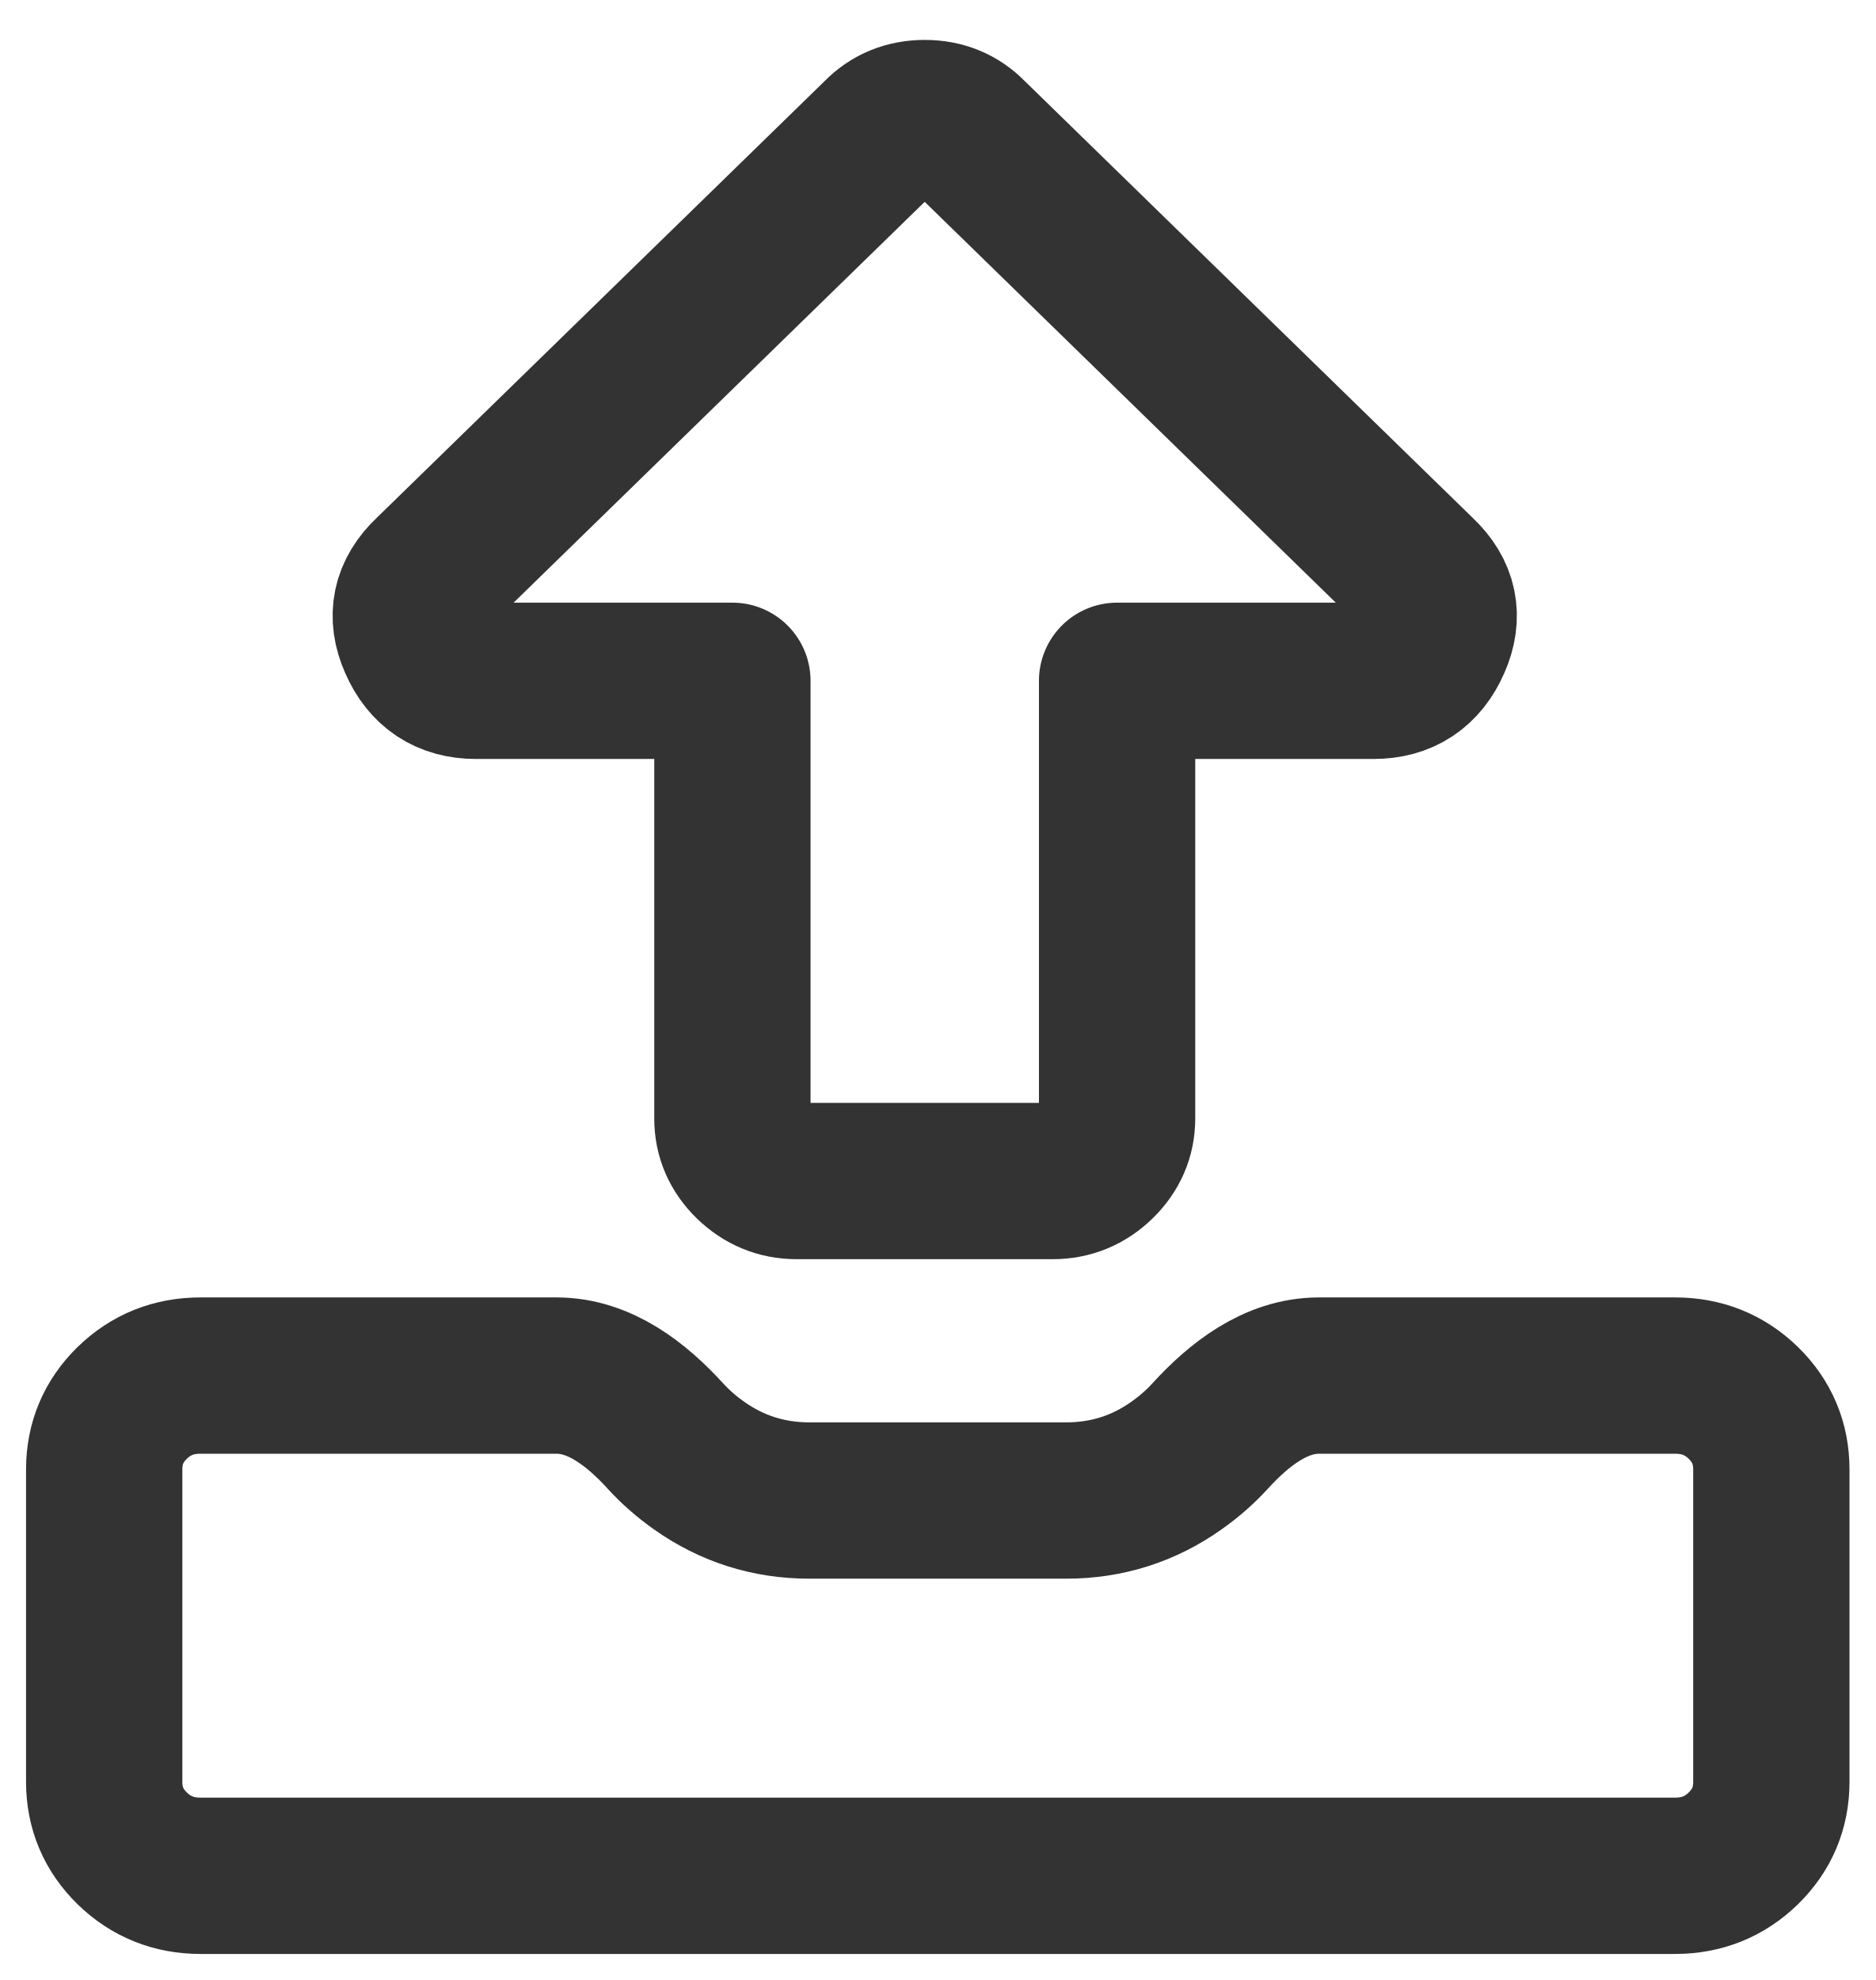
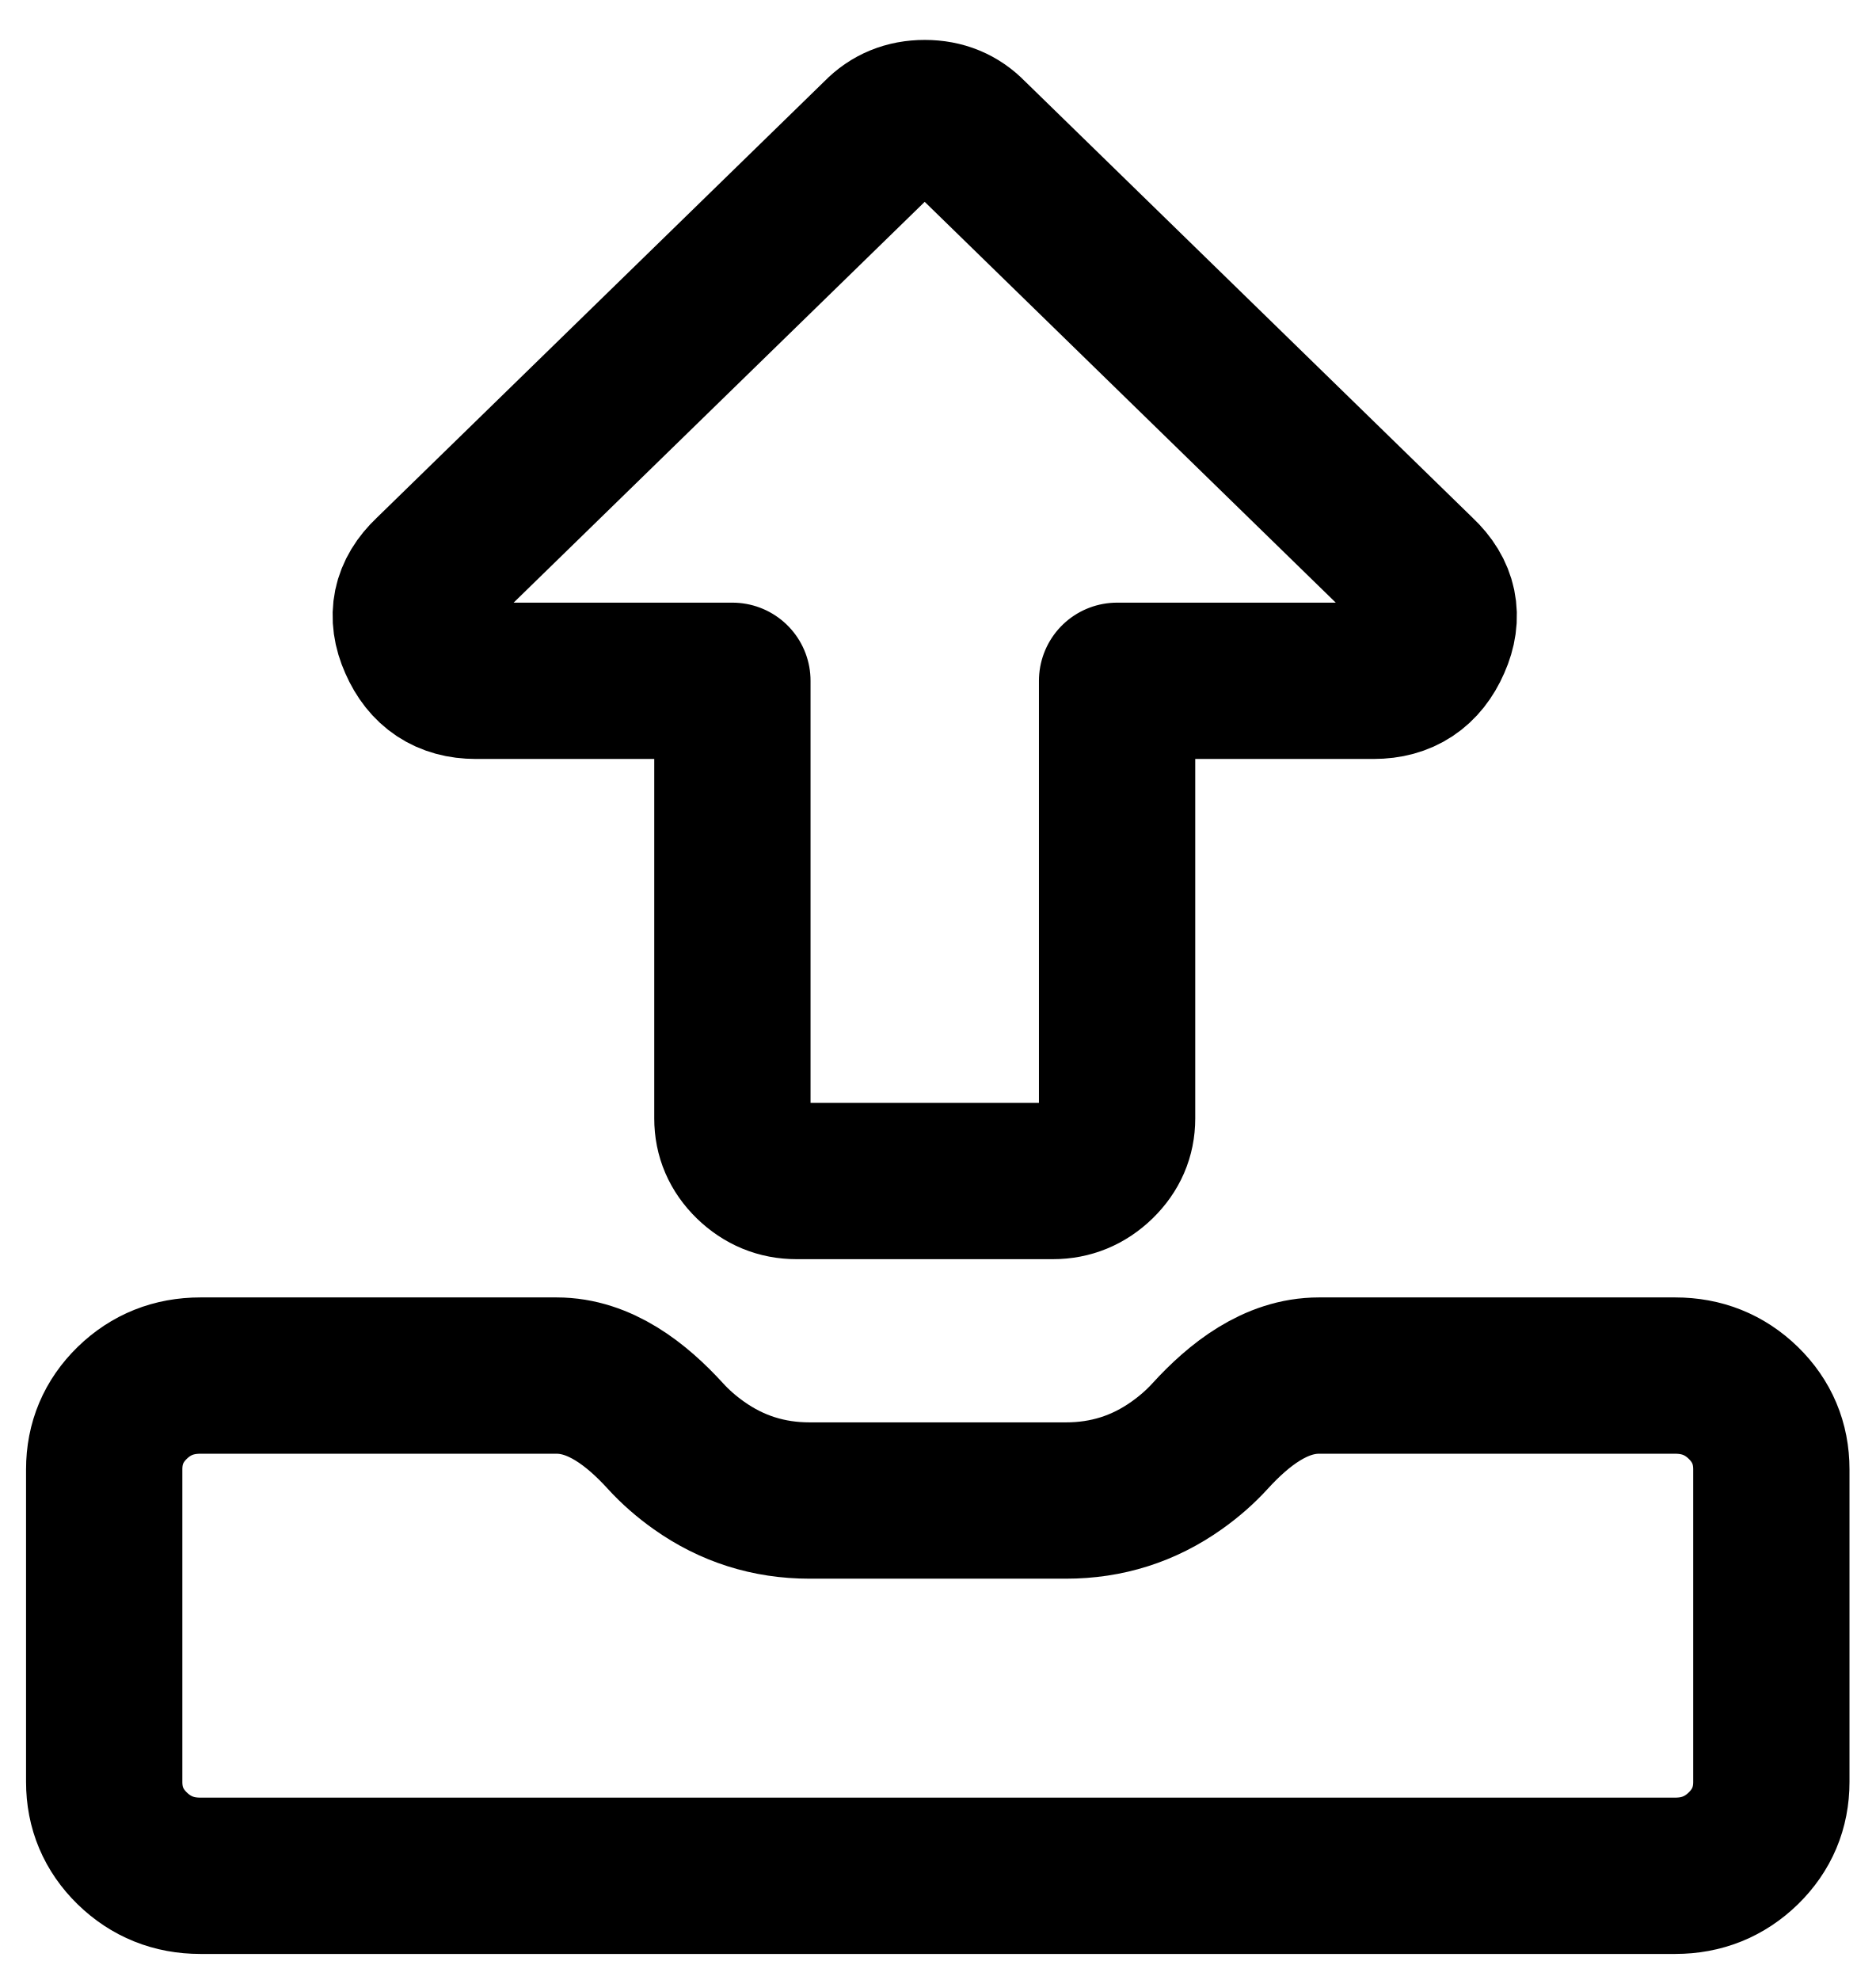
<svg xmlns="http://www.w3.org/2000/svg" width="18" height="19" viewBox="0 0 18 19" fill="none">
-   <path d="M17 14.1V17.099C17 17.349 16.91 17.562 16.731 17.737C16.551 17.912 16.333 18 16.077 18H1.923C1.667 18 1.449 17.912 1.269 17.737C1.09 17.562 1 17.349 1 17.099V14.1C1 13.85 1.09 13.637 1.269 13.462C1.449 13.287 1.667 13.2 1.923 13.2H5.342C5.756 13.2 6.108 13.475 6.387 13.781C6.48 13.883 6.587 13.977 6.707 14.062C7.024 14.287 7.378 14.399 7.769 14.399H10.231C10.622 14.399 10.976 14.287 11.293 14.062C11.413 13.977 11.52 13.883 11.613 13.781C11.892 13.475 12.244 13.2 12.658 13.2H16.077C16.333 13.2 16.551 13.287 16.731 13.462C16.91 13.637 17 13.85 17 14.1ZM13.75 6.158C13.641 6.408 13.452 6.533 13.182 6.533H10.721V10.733C10.721 10.895 10.66 11.036 10.538 11.155C10.416 11.273 10.272 11.333 10.105 11.333H7.644C7.477 11.333 7.333 11.273 7.211 11.155C7.089 11.036 7.029 10.895 7.029 10.733V6.533H4.567C4.298 6.533 4.109 6.408 4 6.158C3.891 5.914 3.936 5.698 4.134 5.511L8.442 1.311C8.557 1.192 8.702 1.133 8.875 1.133C9.048 1.133 9.192 1.192 9.307 1.311L13.615 5.511C13.814 5.698 13.859 5.914 13.75 6.158Z" stroke="#333333" stroke-width="1.5" stroke-linejoin="round" />
+   <path d="M17 14.1V17.099C17 17.349 16.91 17.562 16.731 17.737C16.551 17.912 16.333 18 16.077 18H1.923C1.667 18 1.449 17.912 1.269 17.737C1.09 17.562 1 17.349 1 17.099V14.1C1 13.85 1.09 13.637 1.269 13.462C1.449 13.287 1.667 13.2 1.923 13.2H5.342C5.756 13.2 6.108 13.475 6.387 13.781C6.48 13.883 6.587 13.977 6.707 14.062C7.024 14.287 7.378 14.399 7.769 14.399H10.231C10.622 14.399 10.976 14.287 11.293 14.062C11.413 13.977 11.52 13.883 11.613 13.781C11.892 13.475 12.244 13.2 12.658 13.2H16.077C16.333 13.2 16.551 13.287 16.731 13.462C16.91 13.637 17 13.85 17 14.1ZM13.75 6.158C13.641 6.408 13.452 6.533 13.182 6.533H10.721V10.733C10.721 10.895 10.66 11.036 10.538 11.155C10.416 11.273 10.272 11.333 10.105 11.333H7.644C7.477 11.333 7.333 11.273 7.211 11.155C7.089 11.036 7.029 10.895 7.029 10.733V6.533H4.567C4.298 6.533 4.109 6.408 4 6.158C3.891 5.914 3.936 5.698 4.134 5.511L8.442 1.311C8.557 1.192 8.702 1.133 8.875 1.133C9.048 1.133 9.192 1.192 9.307 1.311L13.615 5.511C13.814 5.698 13.859 5.914 13.75 6.158Z" stroke="currentColor" stroke-width="1.5" stroke-linejoin="round" />
</svg>
